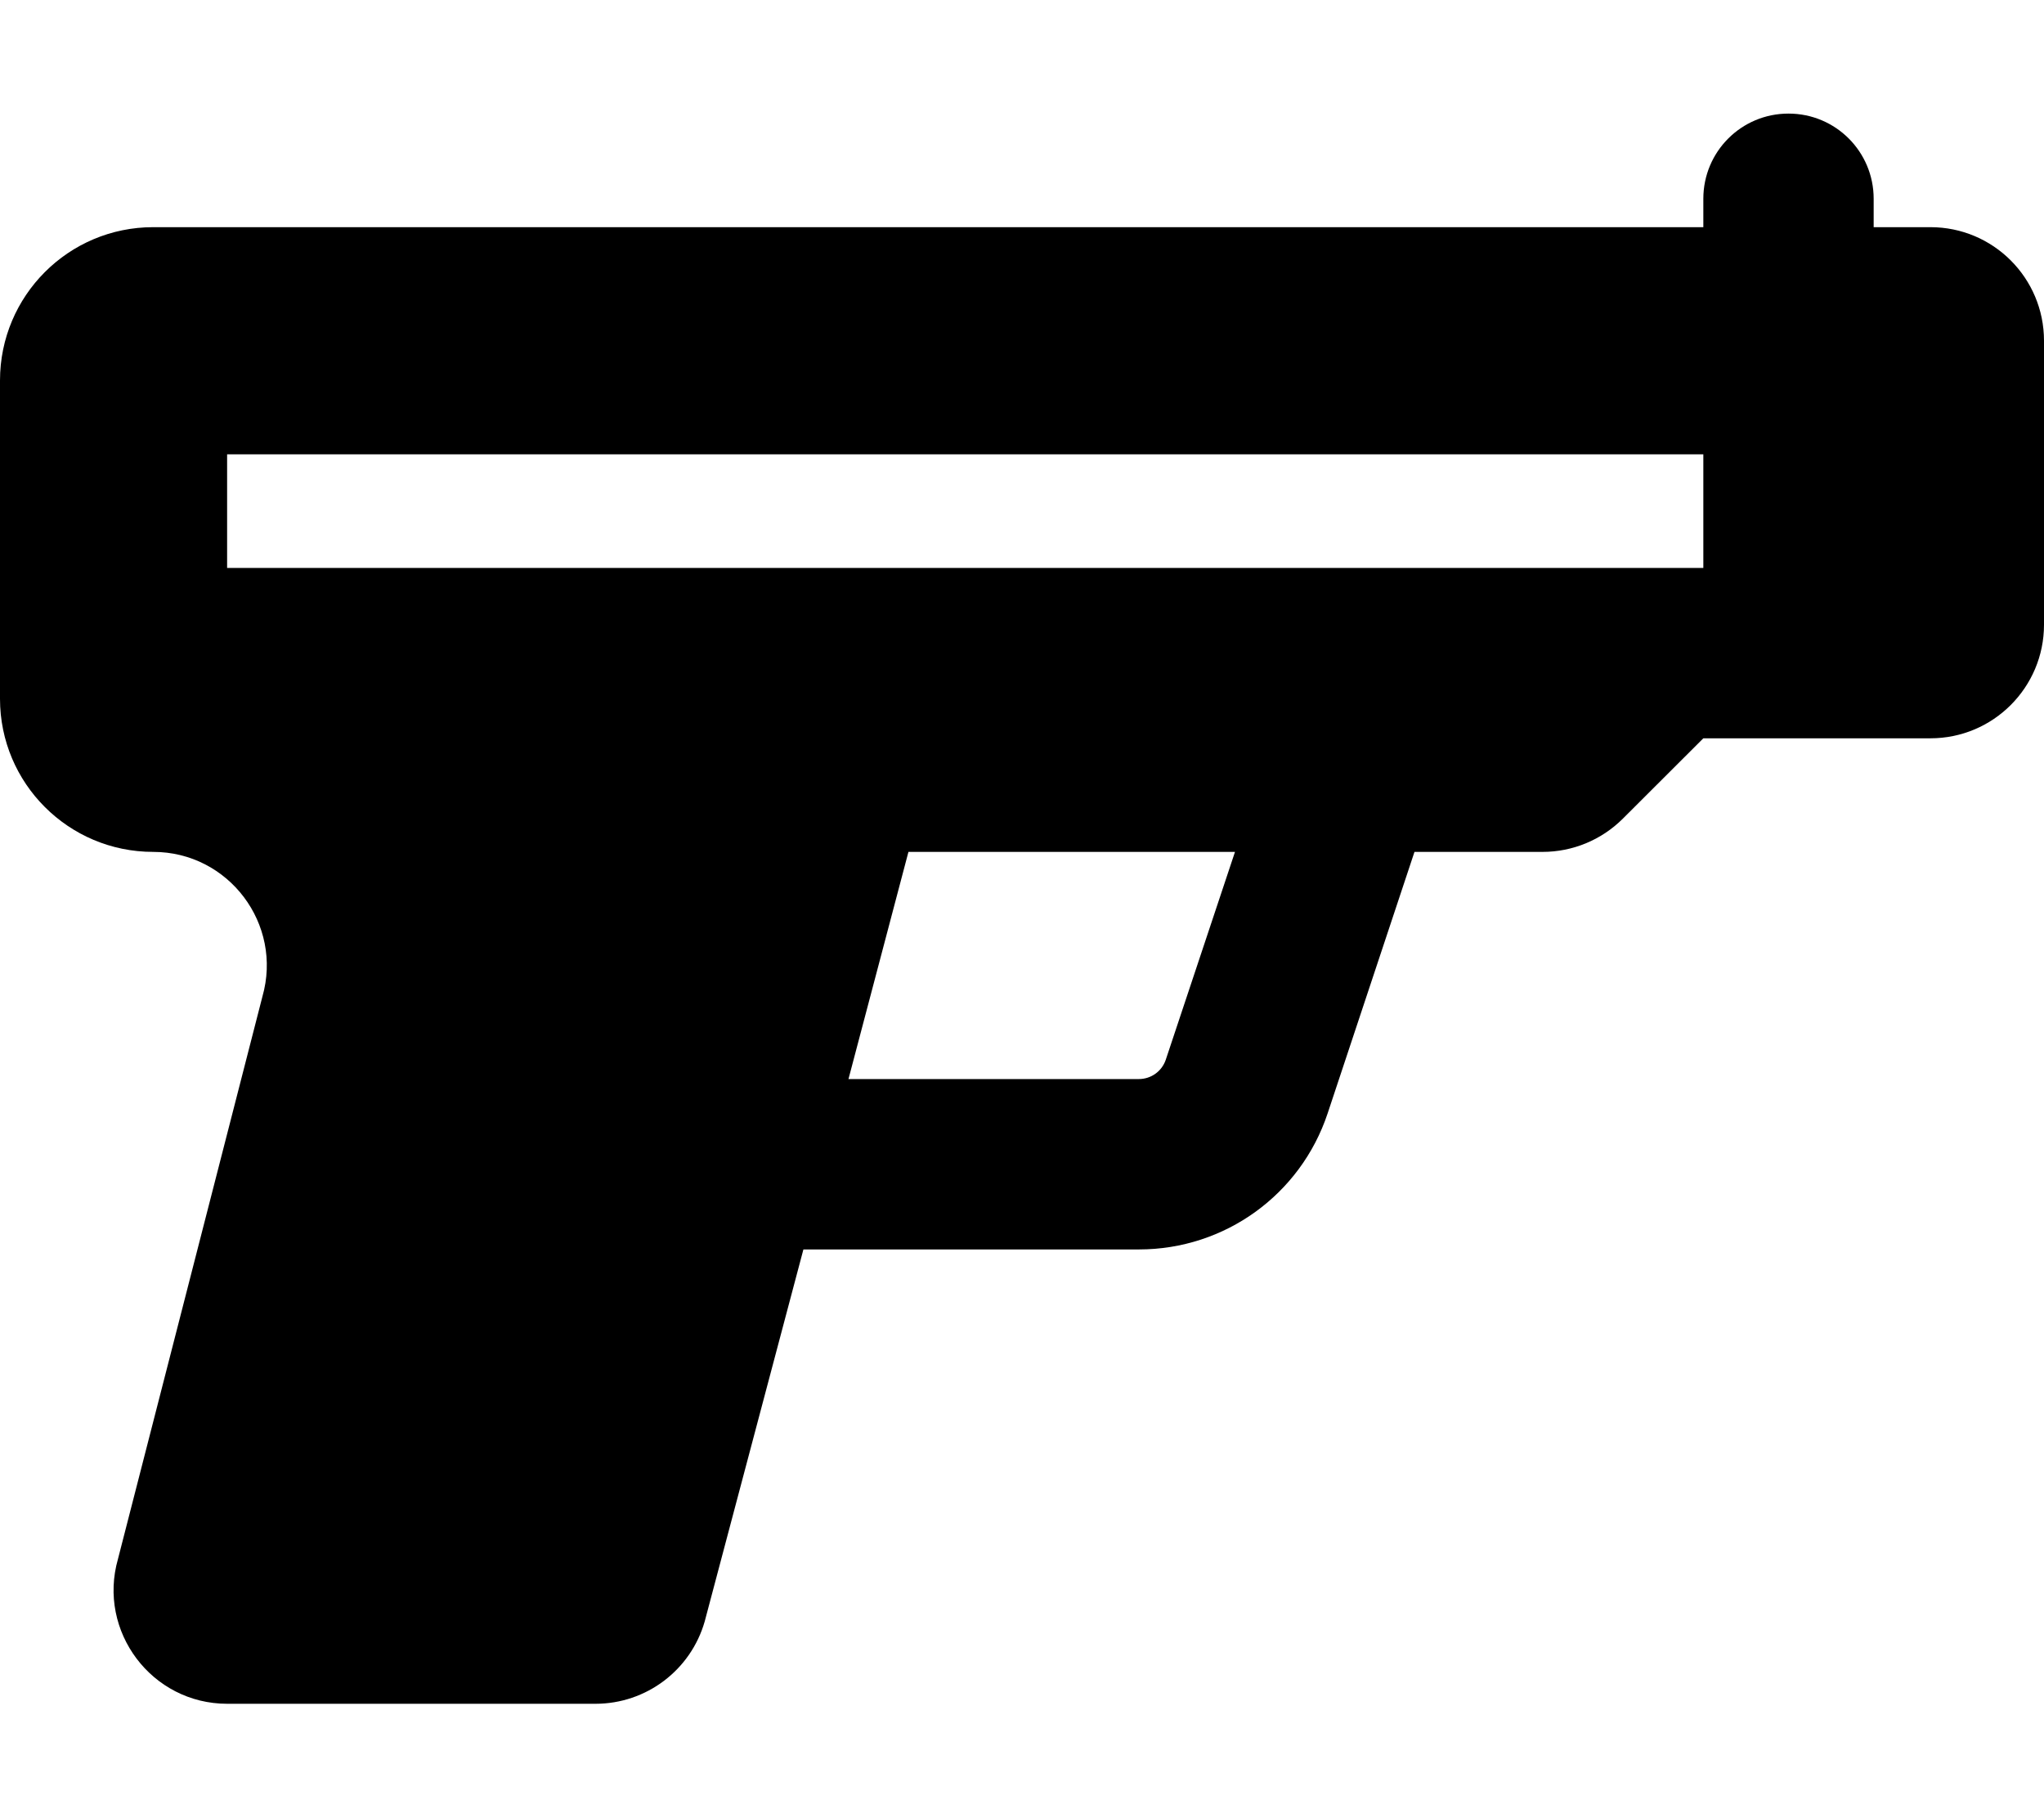
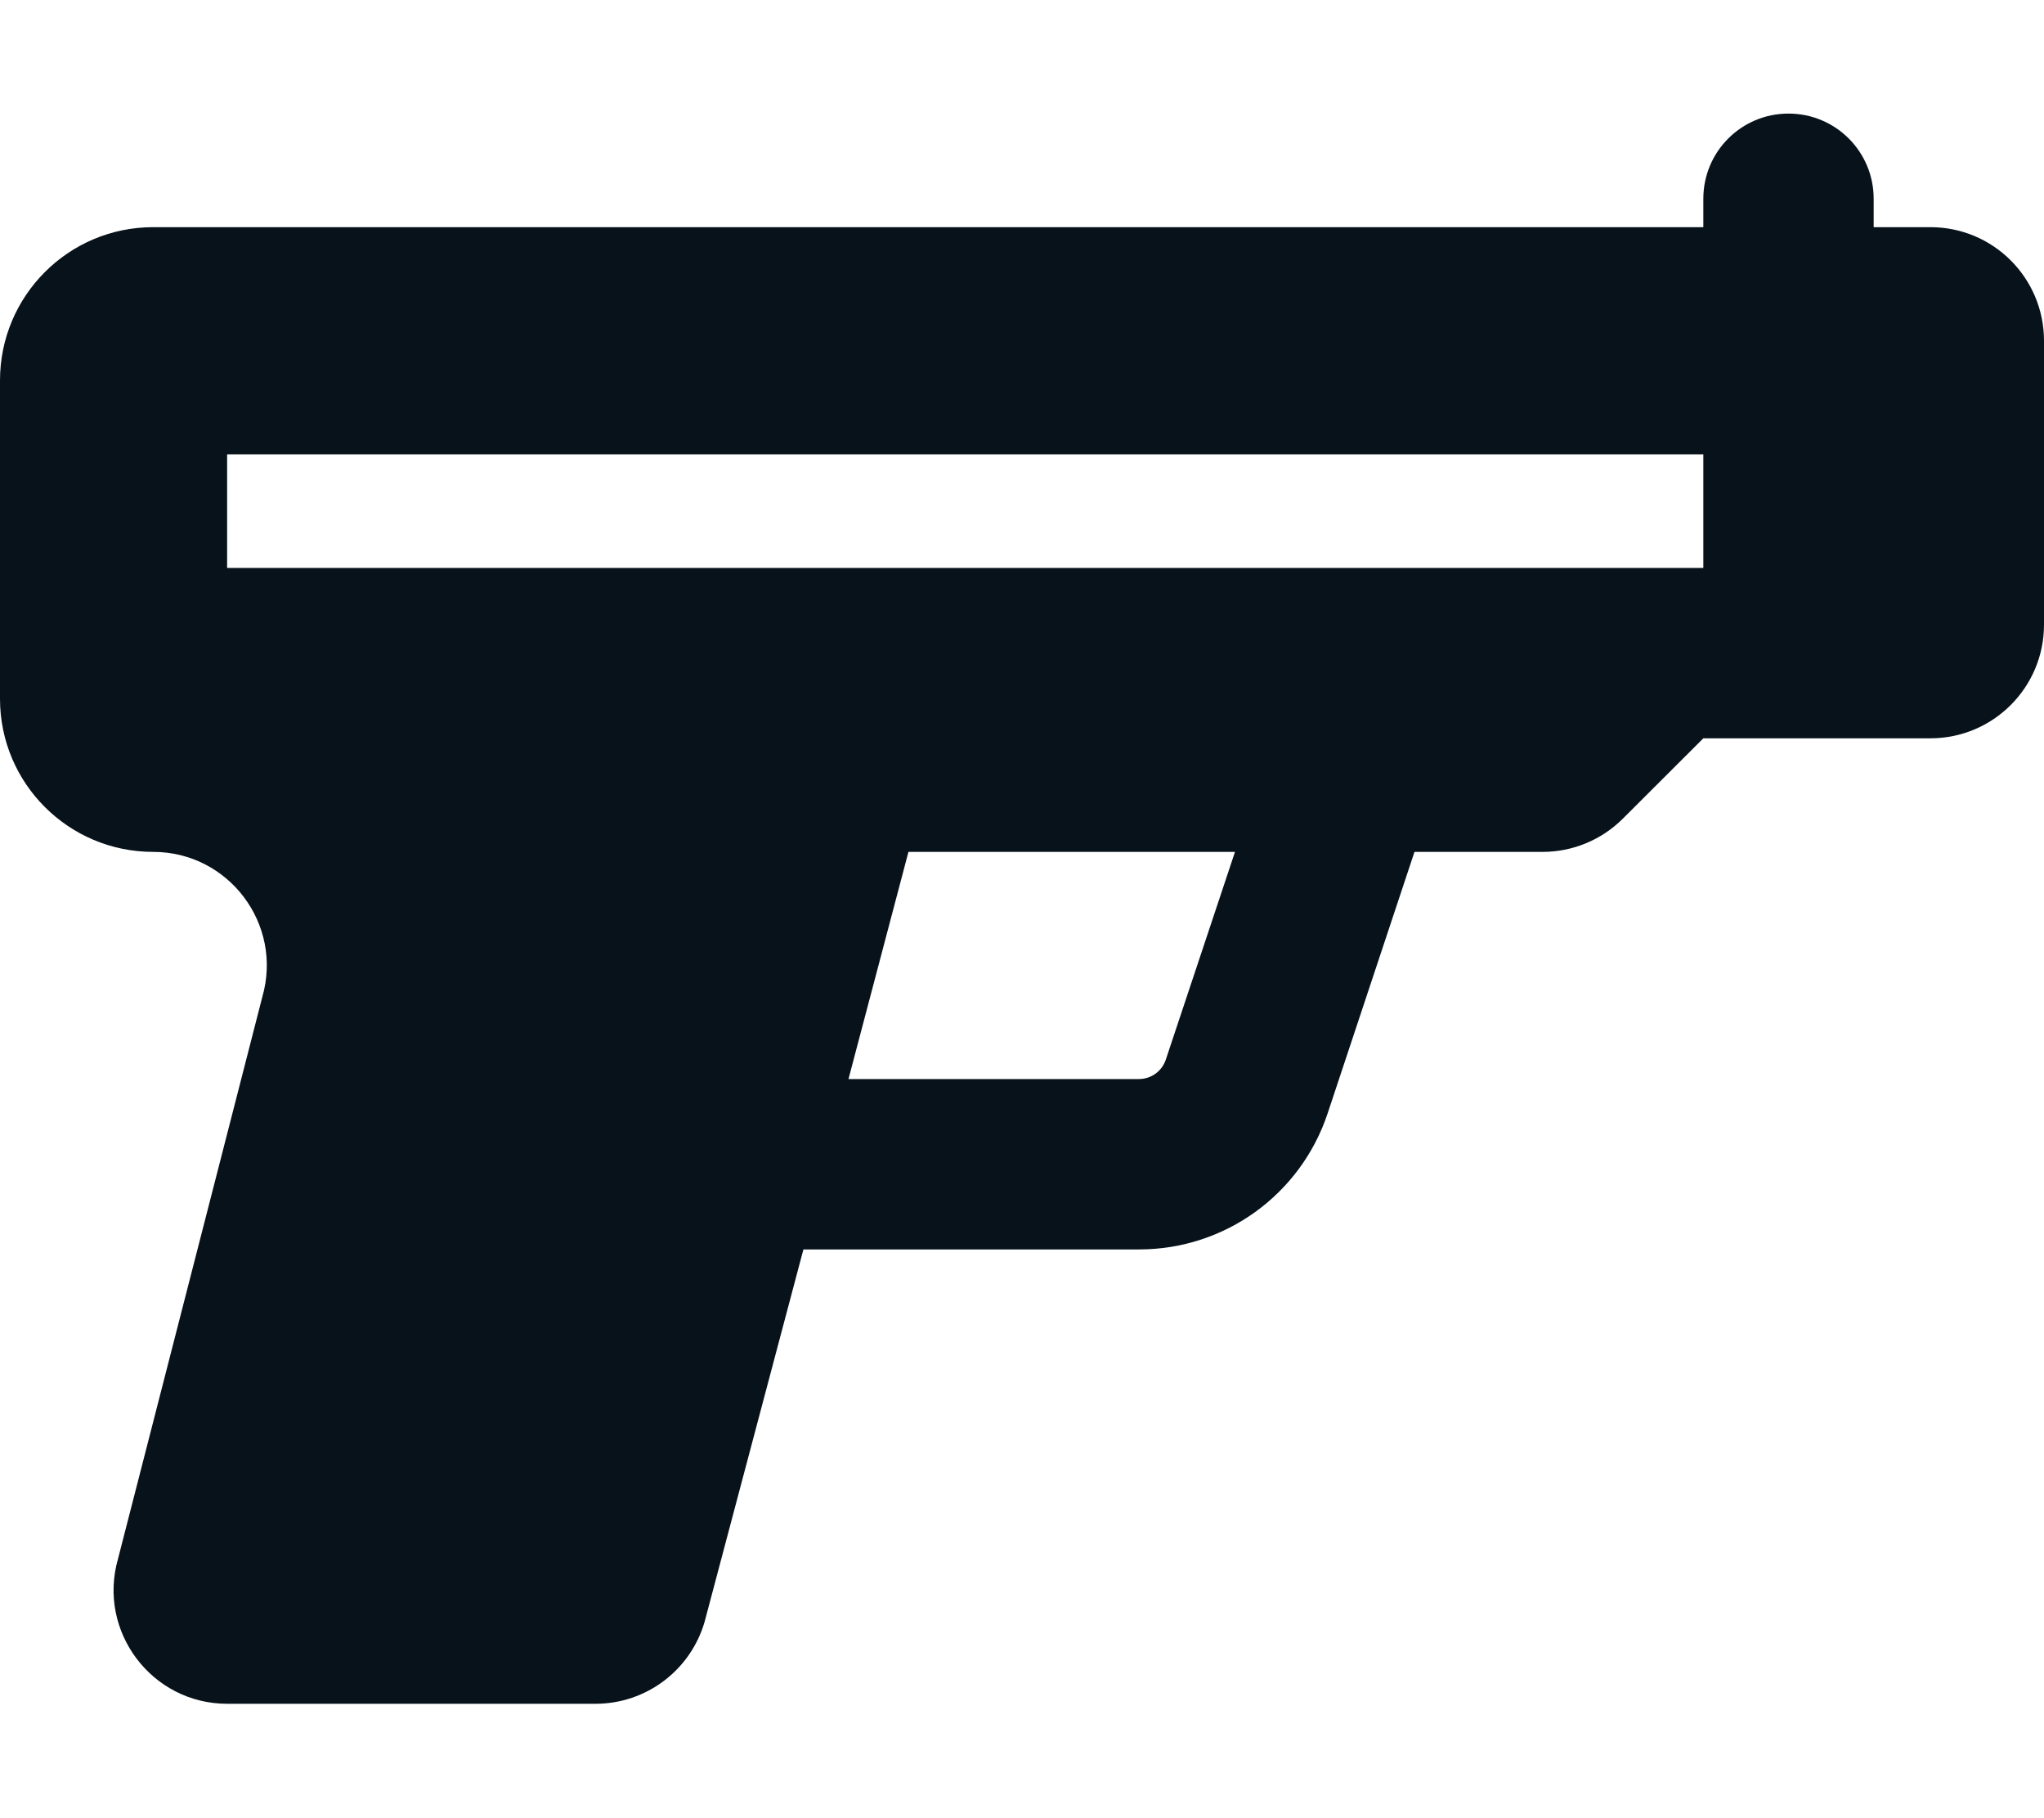
<svg xmlns="http://www.w3.org/2000/svg" viewBox="0 0 576 512">
-   <path d="M544 64h-16V56C528 42.74 517.3 32 504 32S480 42.74 480 56V64H43.17C19.33 64 0 83.33 0 107.2v89.66C0 220.7 19.33 240 43.17 240c21.26 0 36.61 20.35 30.77 40.79l-40.69 158.4C27.41 459.6 42.76 480 64.02 480h103.8c14.29 0 26.84-9.469 30.77-23.21L226.4 352h94.58c24.16 0 45.5-15.41 53.13-38.28L398.6 240h36.1c8.486 0 16.62-3.369 22.63-9.373L480 208h64c17.67 0 32-14.33 32-32V96C576 78.33 561.7 64 544 64zM328.5 298.6C327.4 301.8 324.4 304 320.9 304H239.1L256 240h92.02L328.5 298.6zM480 160H64V128h416V160z" />
+   <path fill="rgb(7, 18, 26)" d="M544 64h-16V56C528 42.74 517.3 32 504 32S480 42.74 480 56V64H43.17C19.33 64 0 83.33 0 107.2v89.66C0 220.7 19.33 240 43.17 240c21.26 0 36.61 20.35 30.77 40.79l-40.69 158.4C27.41 459.6 42.76 480 64.02 480h103.8c14.29 0 26.84-9.469 30.77-23.21L226.4 352h94.58c24.16 0 45.5-15.41 53.13-38.28L398.6 240h36.1c8.486 0 16.62-3.369 22.63-9.373L480 208h64c17.67 0 32-14.33 32-32V96C576 78.33 561.7 64 544 64zM328.5 298.6C327.4 301.8 324.4 304 320.9 304H239.1L256 240h92.02L328.5 298.6zM480 160H64V128h416V160z" />
</svg>
